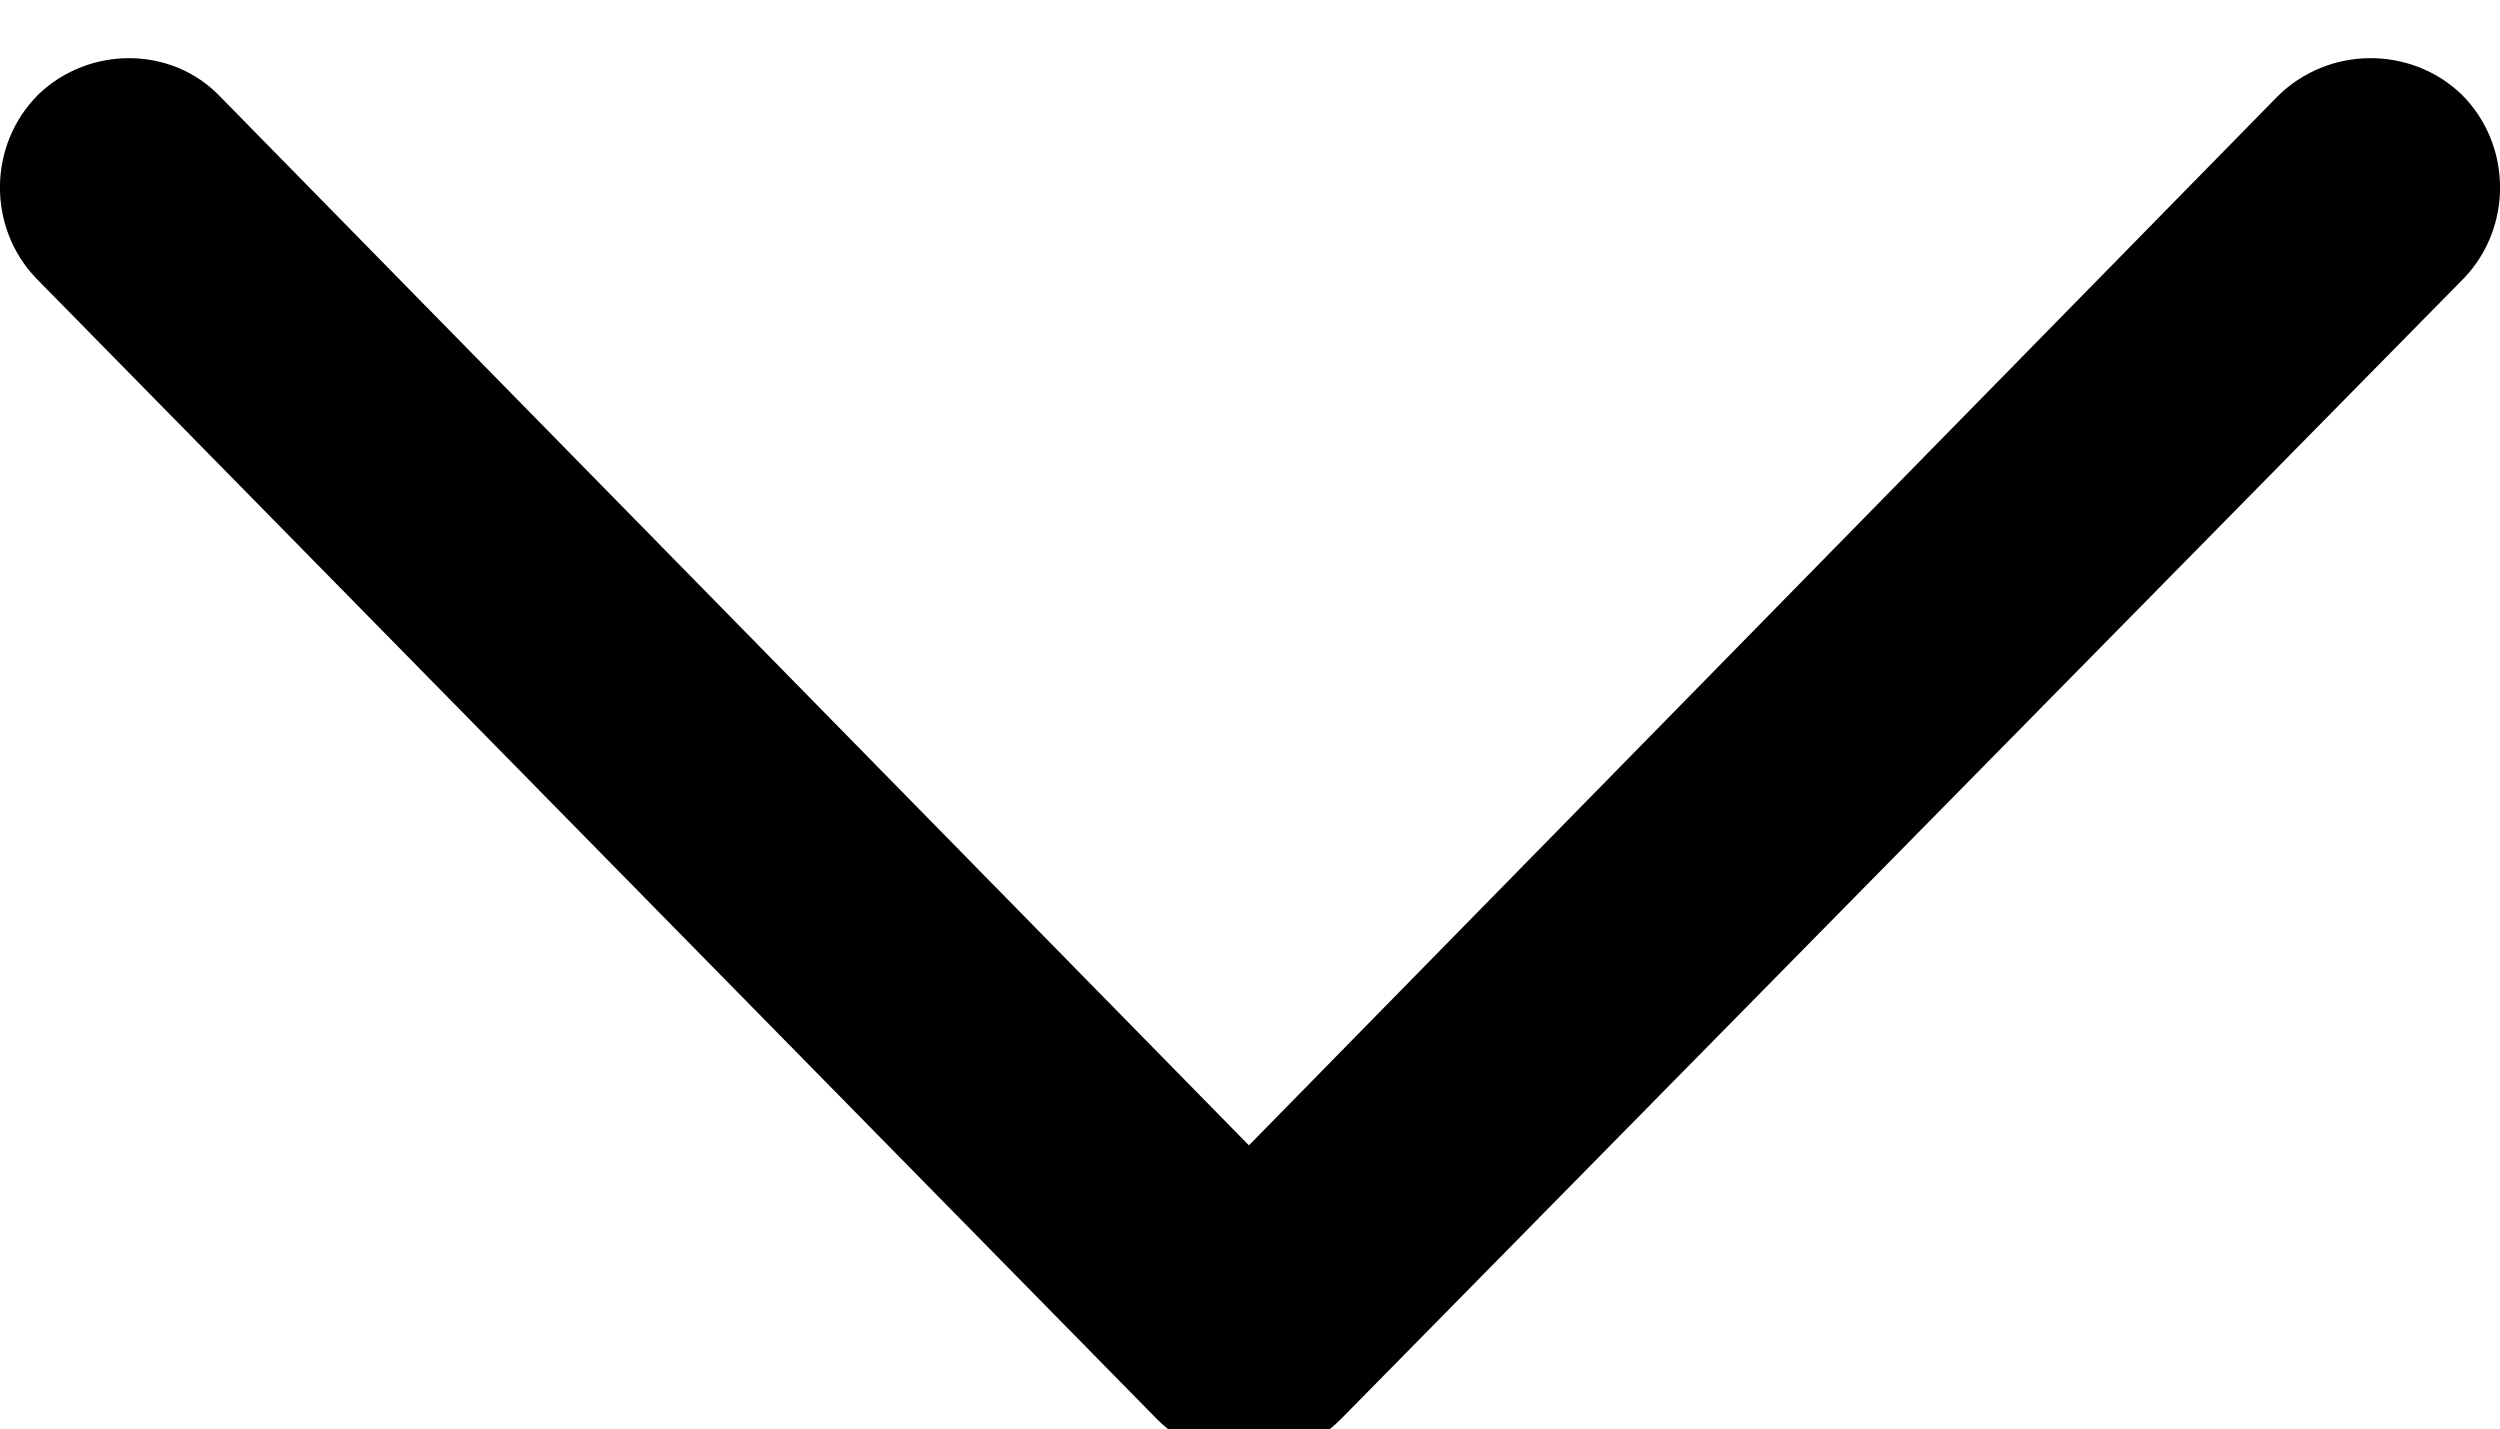
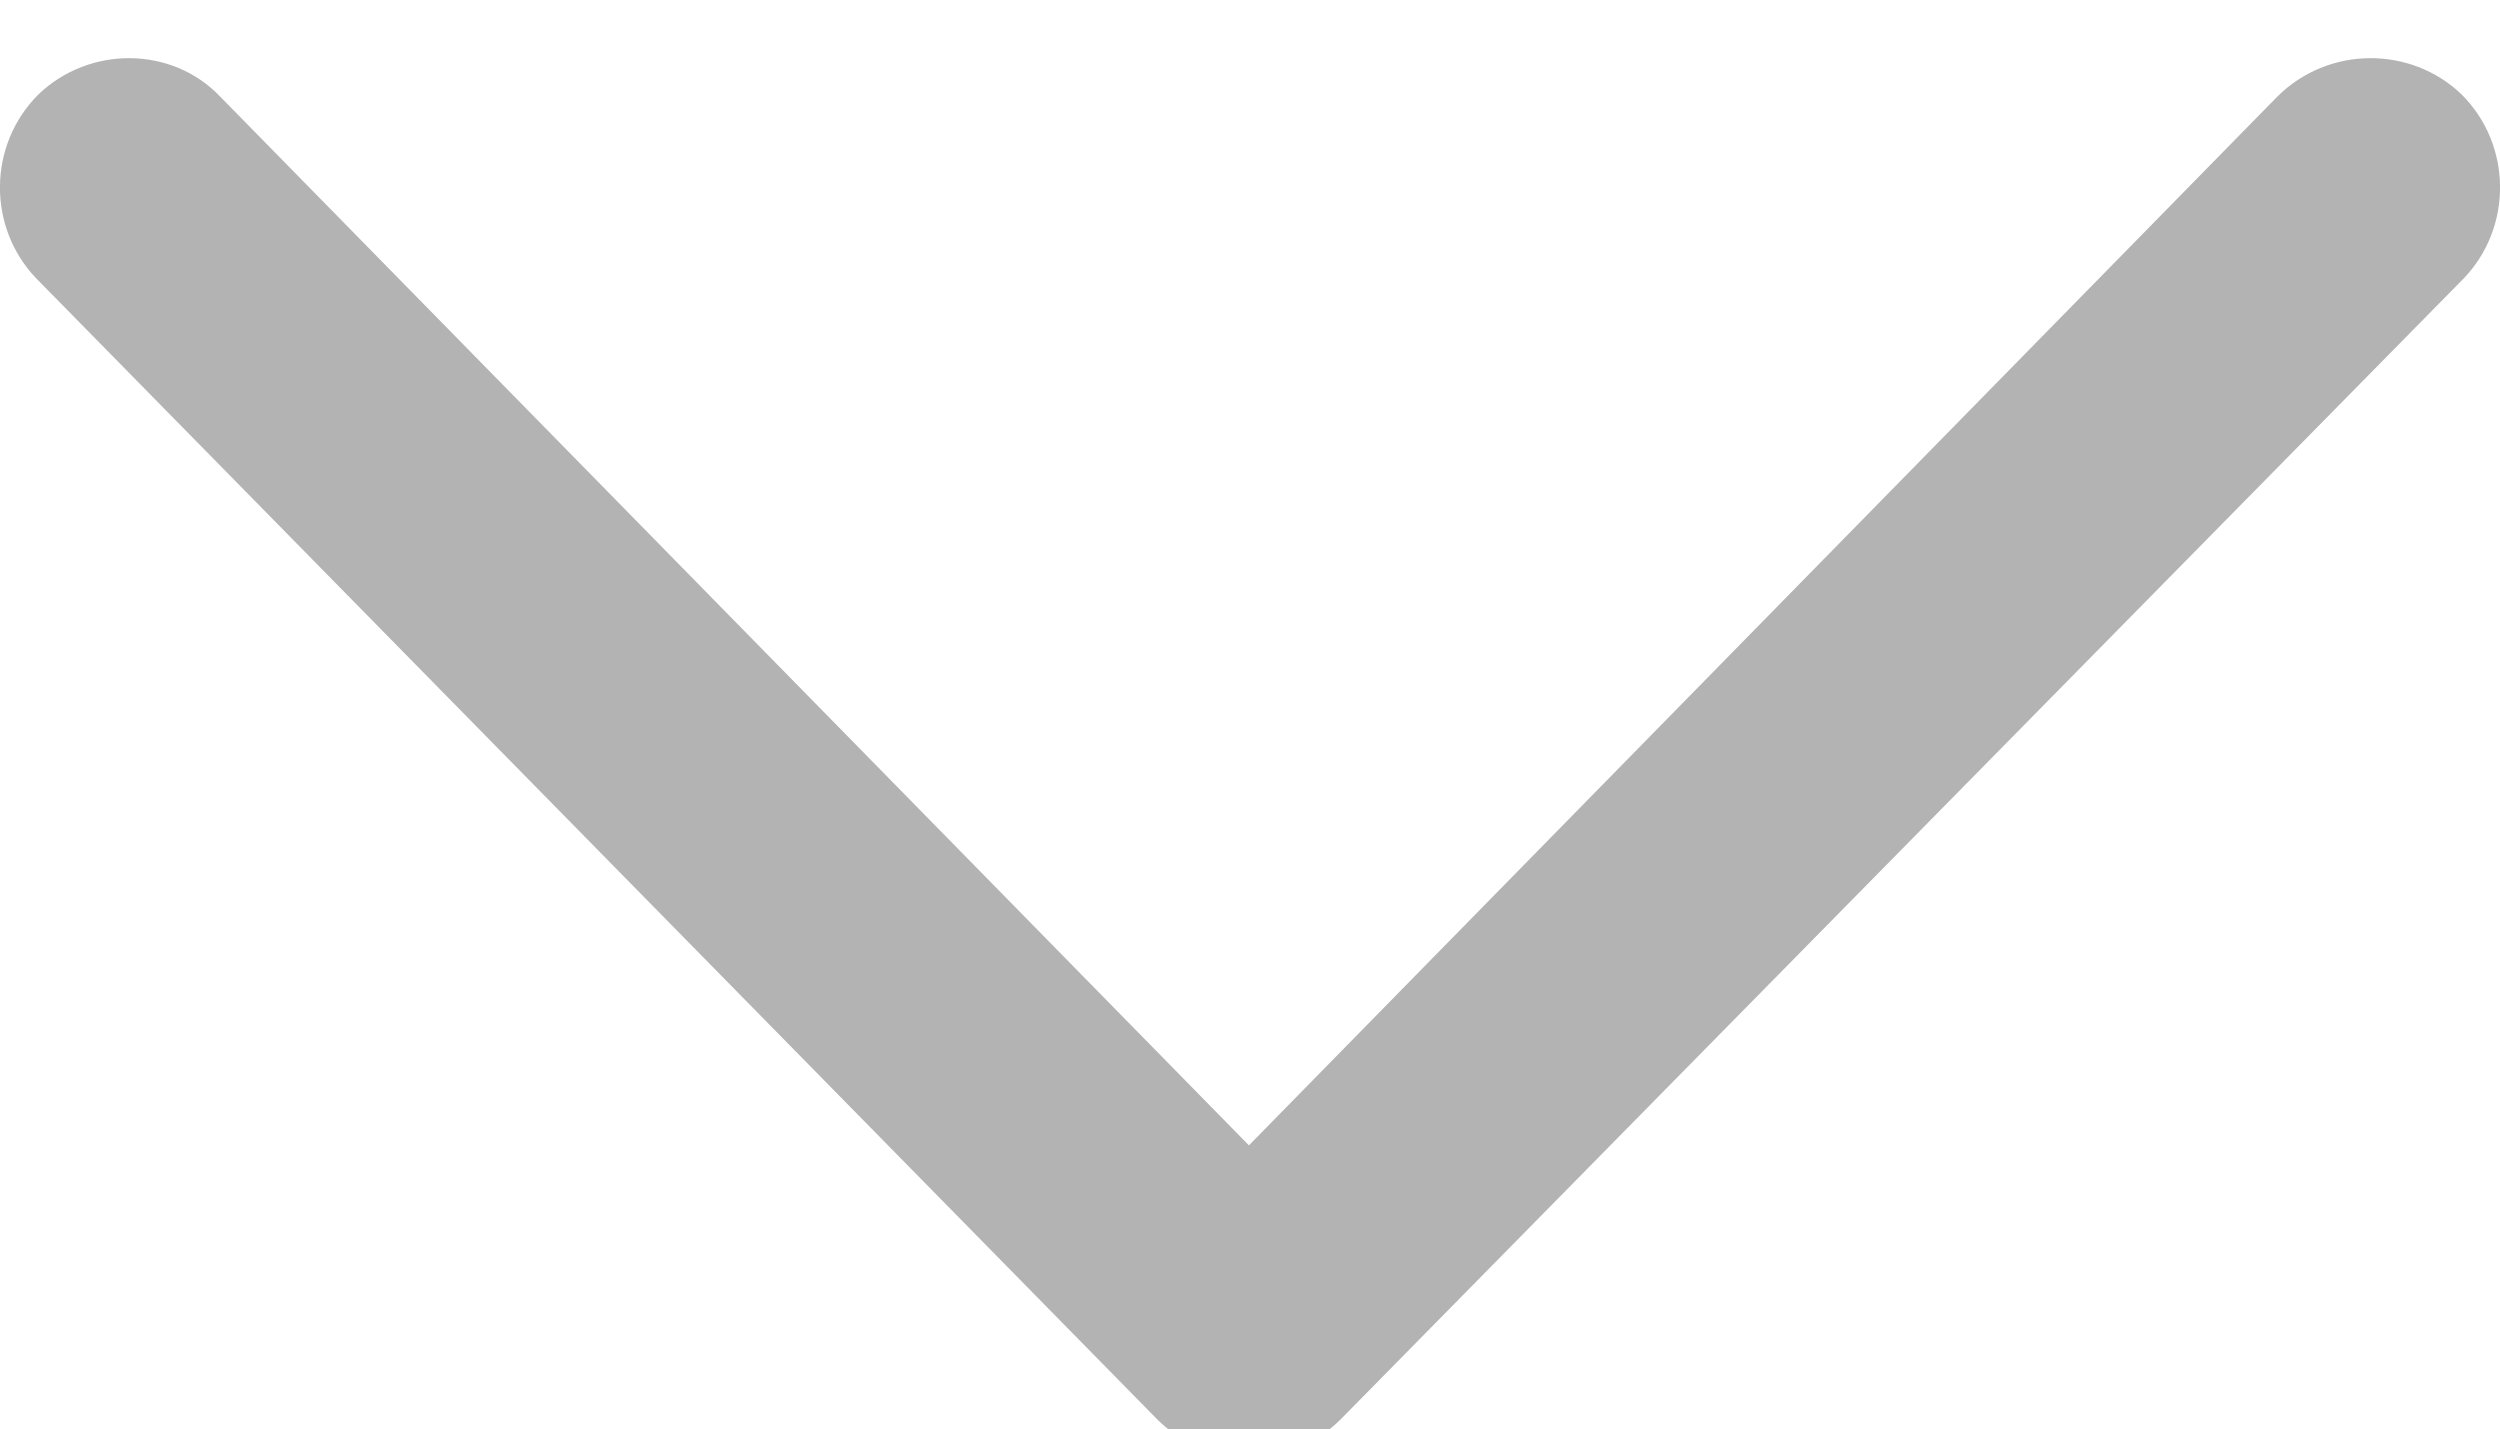
<svg xmlns="http://www.w3.org/2000/svg" fill="none" version="1.1" width="7" height="4" viewBox="0 0 7 4">
  <g transform="matrix(1,0,0,-1,0,8)">
-     <path d="M0.108,7.736C0.25,7.872,0.481,7.872,0.617,7.729L3.497,4.793L6.376,7.729C6.519,7.872,6.75,7.872,6.892,7.736C7.035,7.594,7.035,7.363,6.899,7.221L3.755,4.027C3.687,3.959,3.598,3.918,3.497,3.918C3.402,3.918,3.306,3.959,3.239,4.027L0.101,7.221C-0.035,7.363,-0.035,7.594,0.108,7.736Z" fill-rule="evenodd" stroke="none" fill="currentColor" fill-opacity="1" />
+     <path d="M0.108,7.736C0.25,7.872,0.481,7.872,0.617,7.729L3.497,4.793L6.376,7.729C6.519,7.872,6.75,7.872,6.892,7.736C7.035,7.594,7.035,7.363,6.899,7.221L3.755,4.027C3.687,3.959,3.598,3.918,3.497,3.918C3.402,3.918,3.306,3.959,3.239,4.027L0.101,7.221C-0.035,7.363,-0.035,7.594,0.108,7.736Z" fill-rule="evenodd" stroke="none" fill="#B3B3B3" fill-opacity="1" />
  </g>
</svg>
